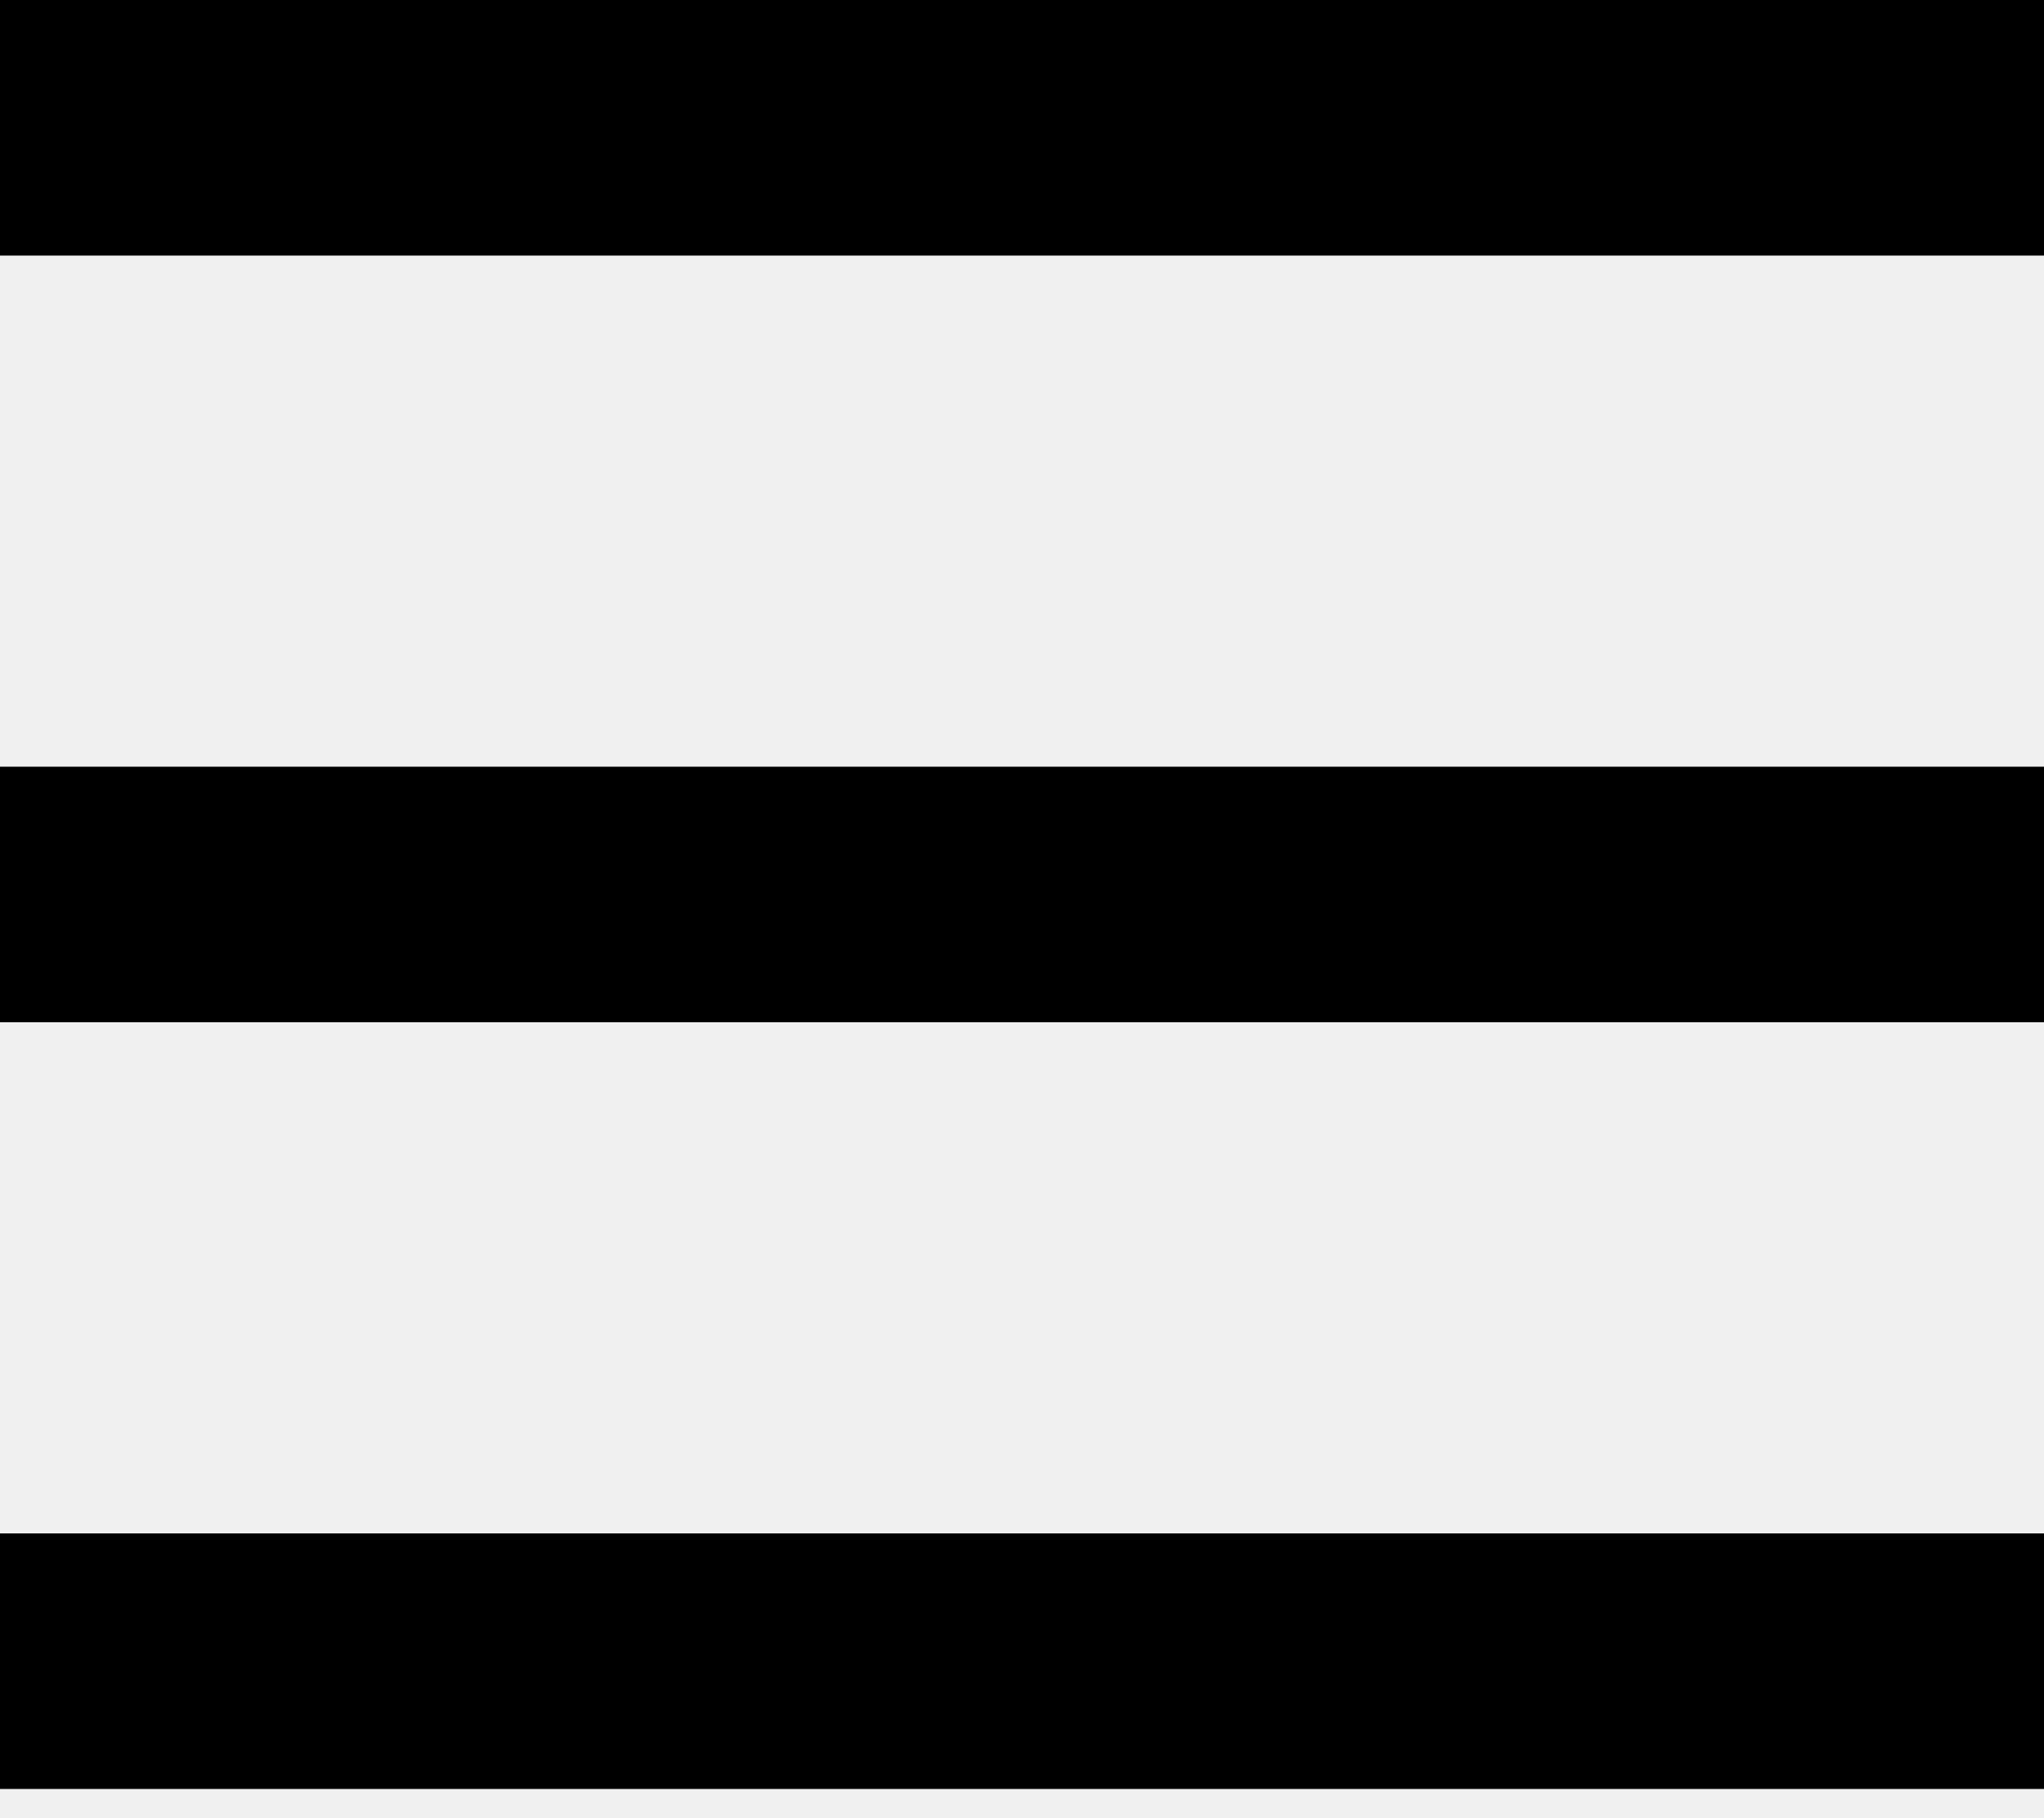
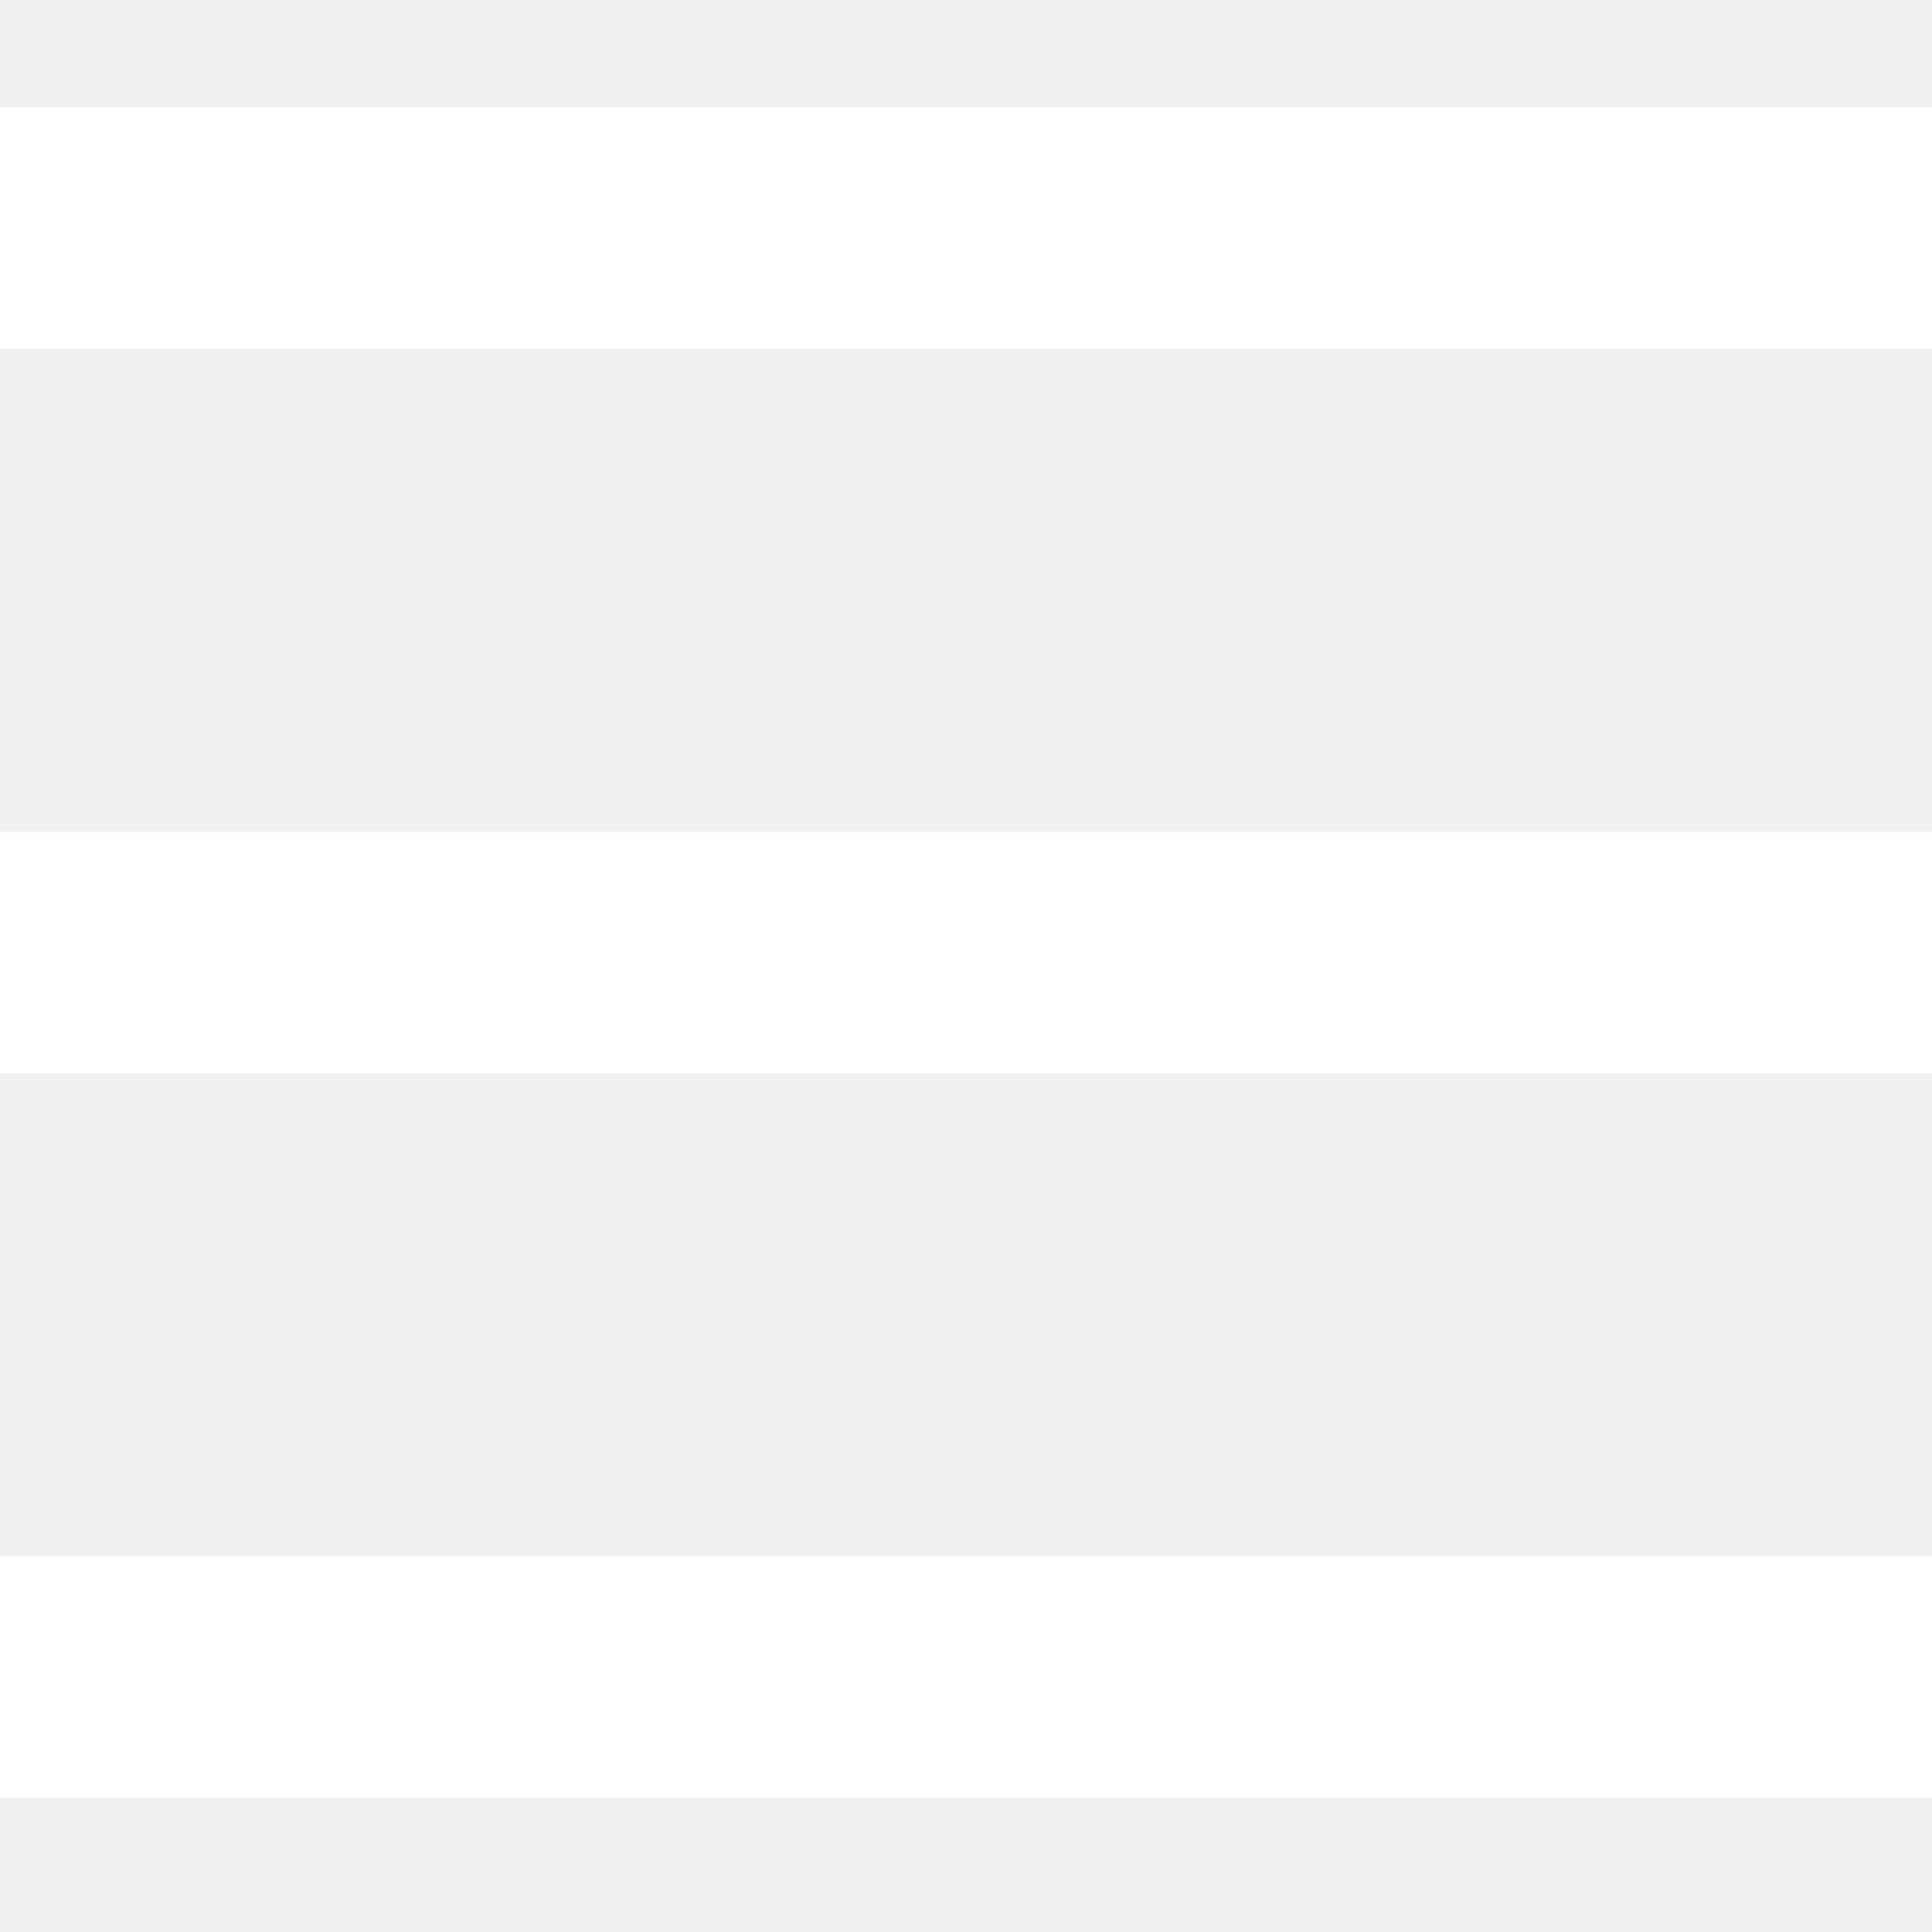
- <svg xmlns="http://www.w3.org/2000/svg" width="18" height="16" viewBox="0 0 18 16" fill="none">
-   <path d="M0 1.125V2.25H9H18V1.125V0H9H0V1.125Z" fill="black" />
-   <path d="M0 7.875V9H9H18V7.875V6.75H9H0V7.875Z" fill="black" />
-   <path d="M0 14.625V15.75H9H18V14.625V13.5H9H0V14.625Z" fill="black" />
+ <svg xmlns="http://www.w3.org/2000/svg" width="18" height="18" viewBox="0 0 18 16" fill="none">
+   <path d="M0 1.125V2.25H9H18V1.125V0H9H0V1.125Z" fill="#fff" />
+   <path d="M0 7.875V9H9H18V7.875V6.75H9H0V7.875Z" fill="#fff" />
+   <path d="M0 14.625V15.75H9H18V14.625V13.5H9H0V14.625Z" fill="#fff" />
</svg>
